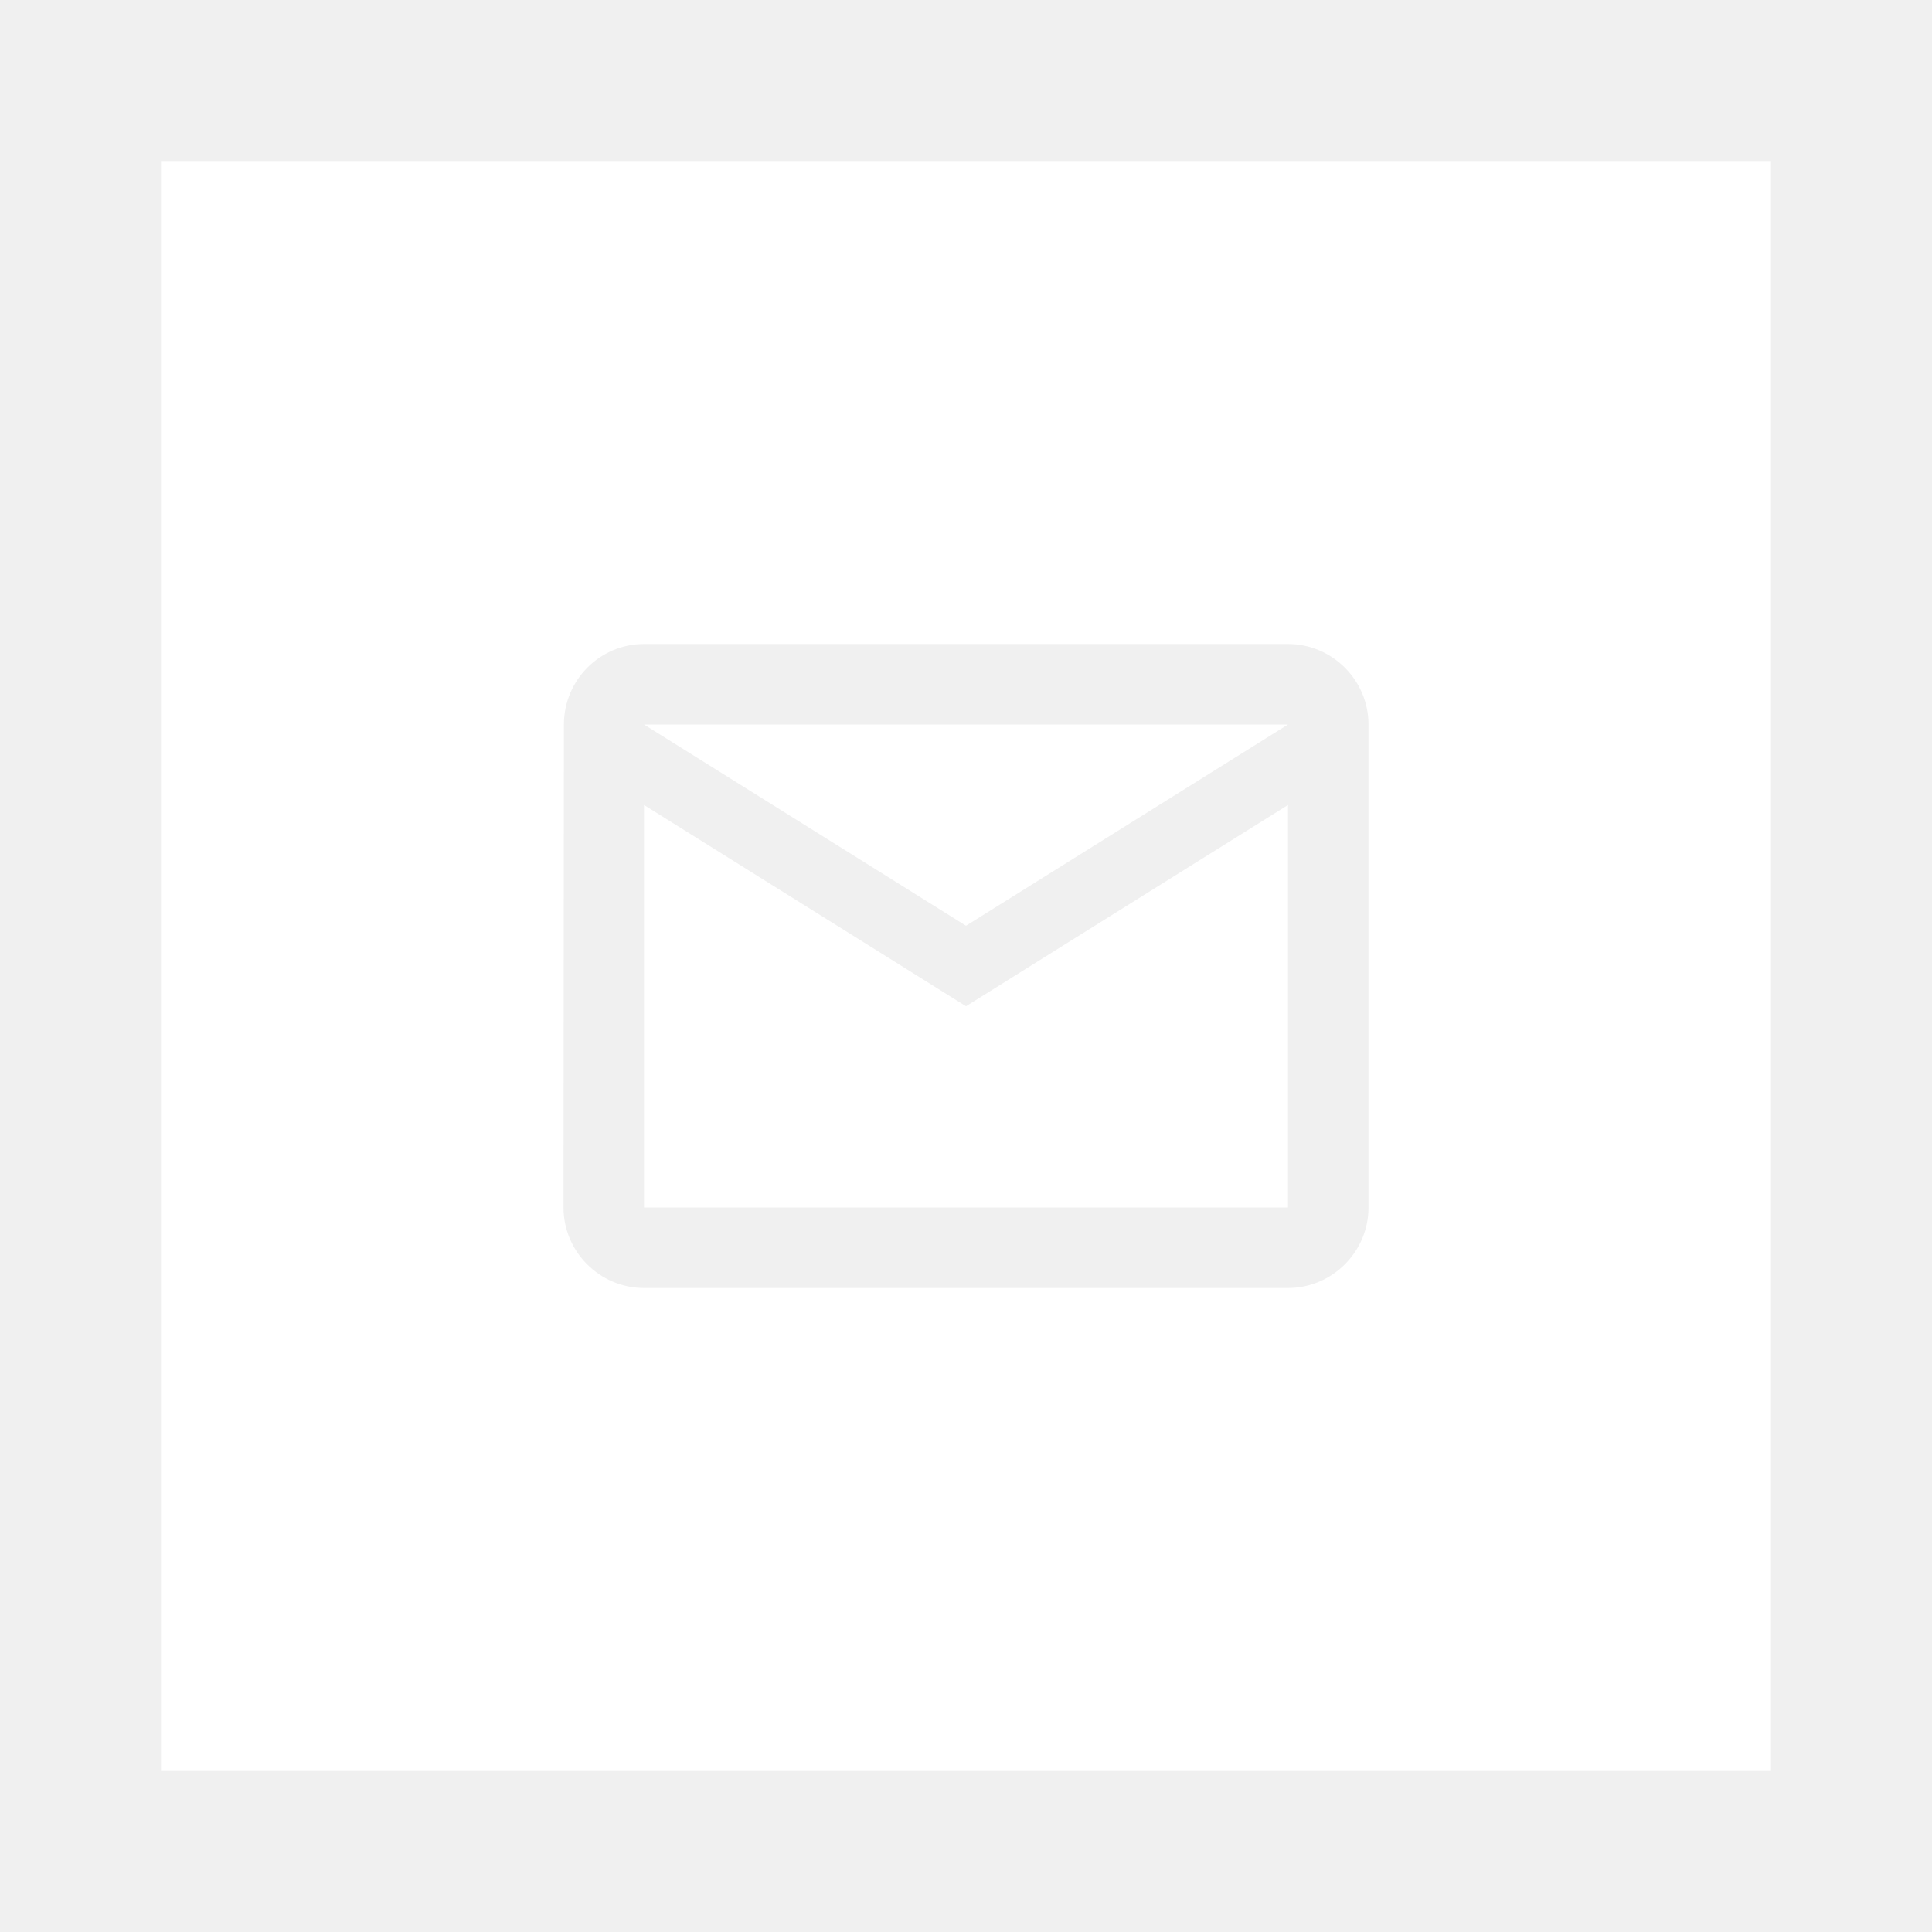
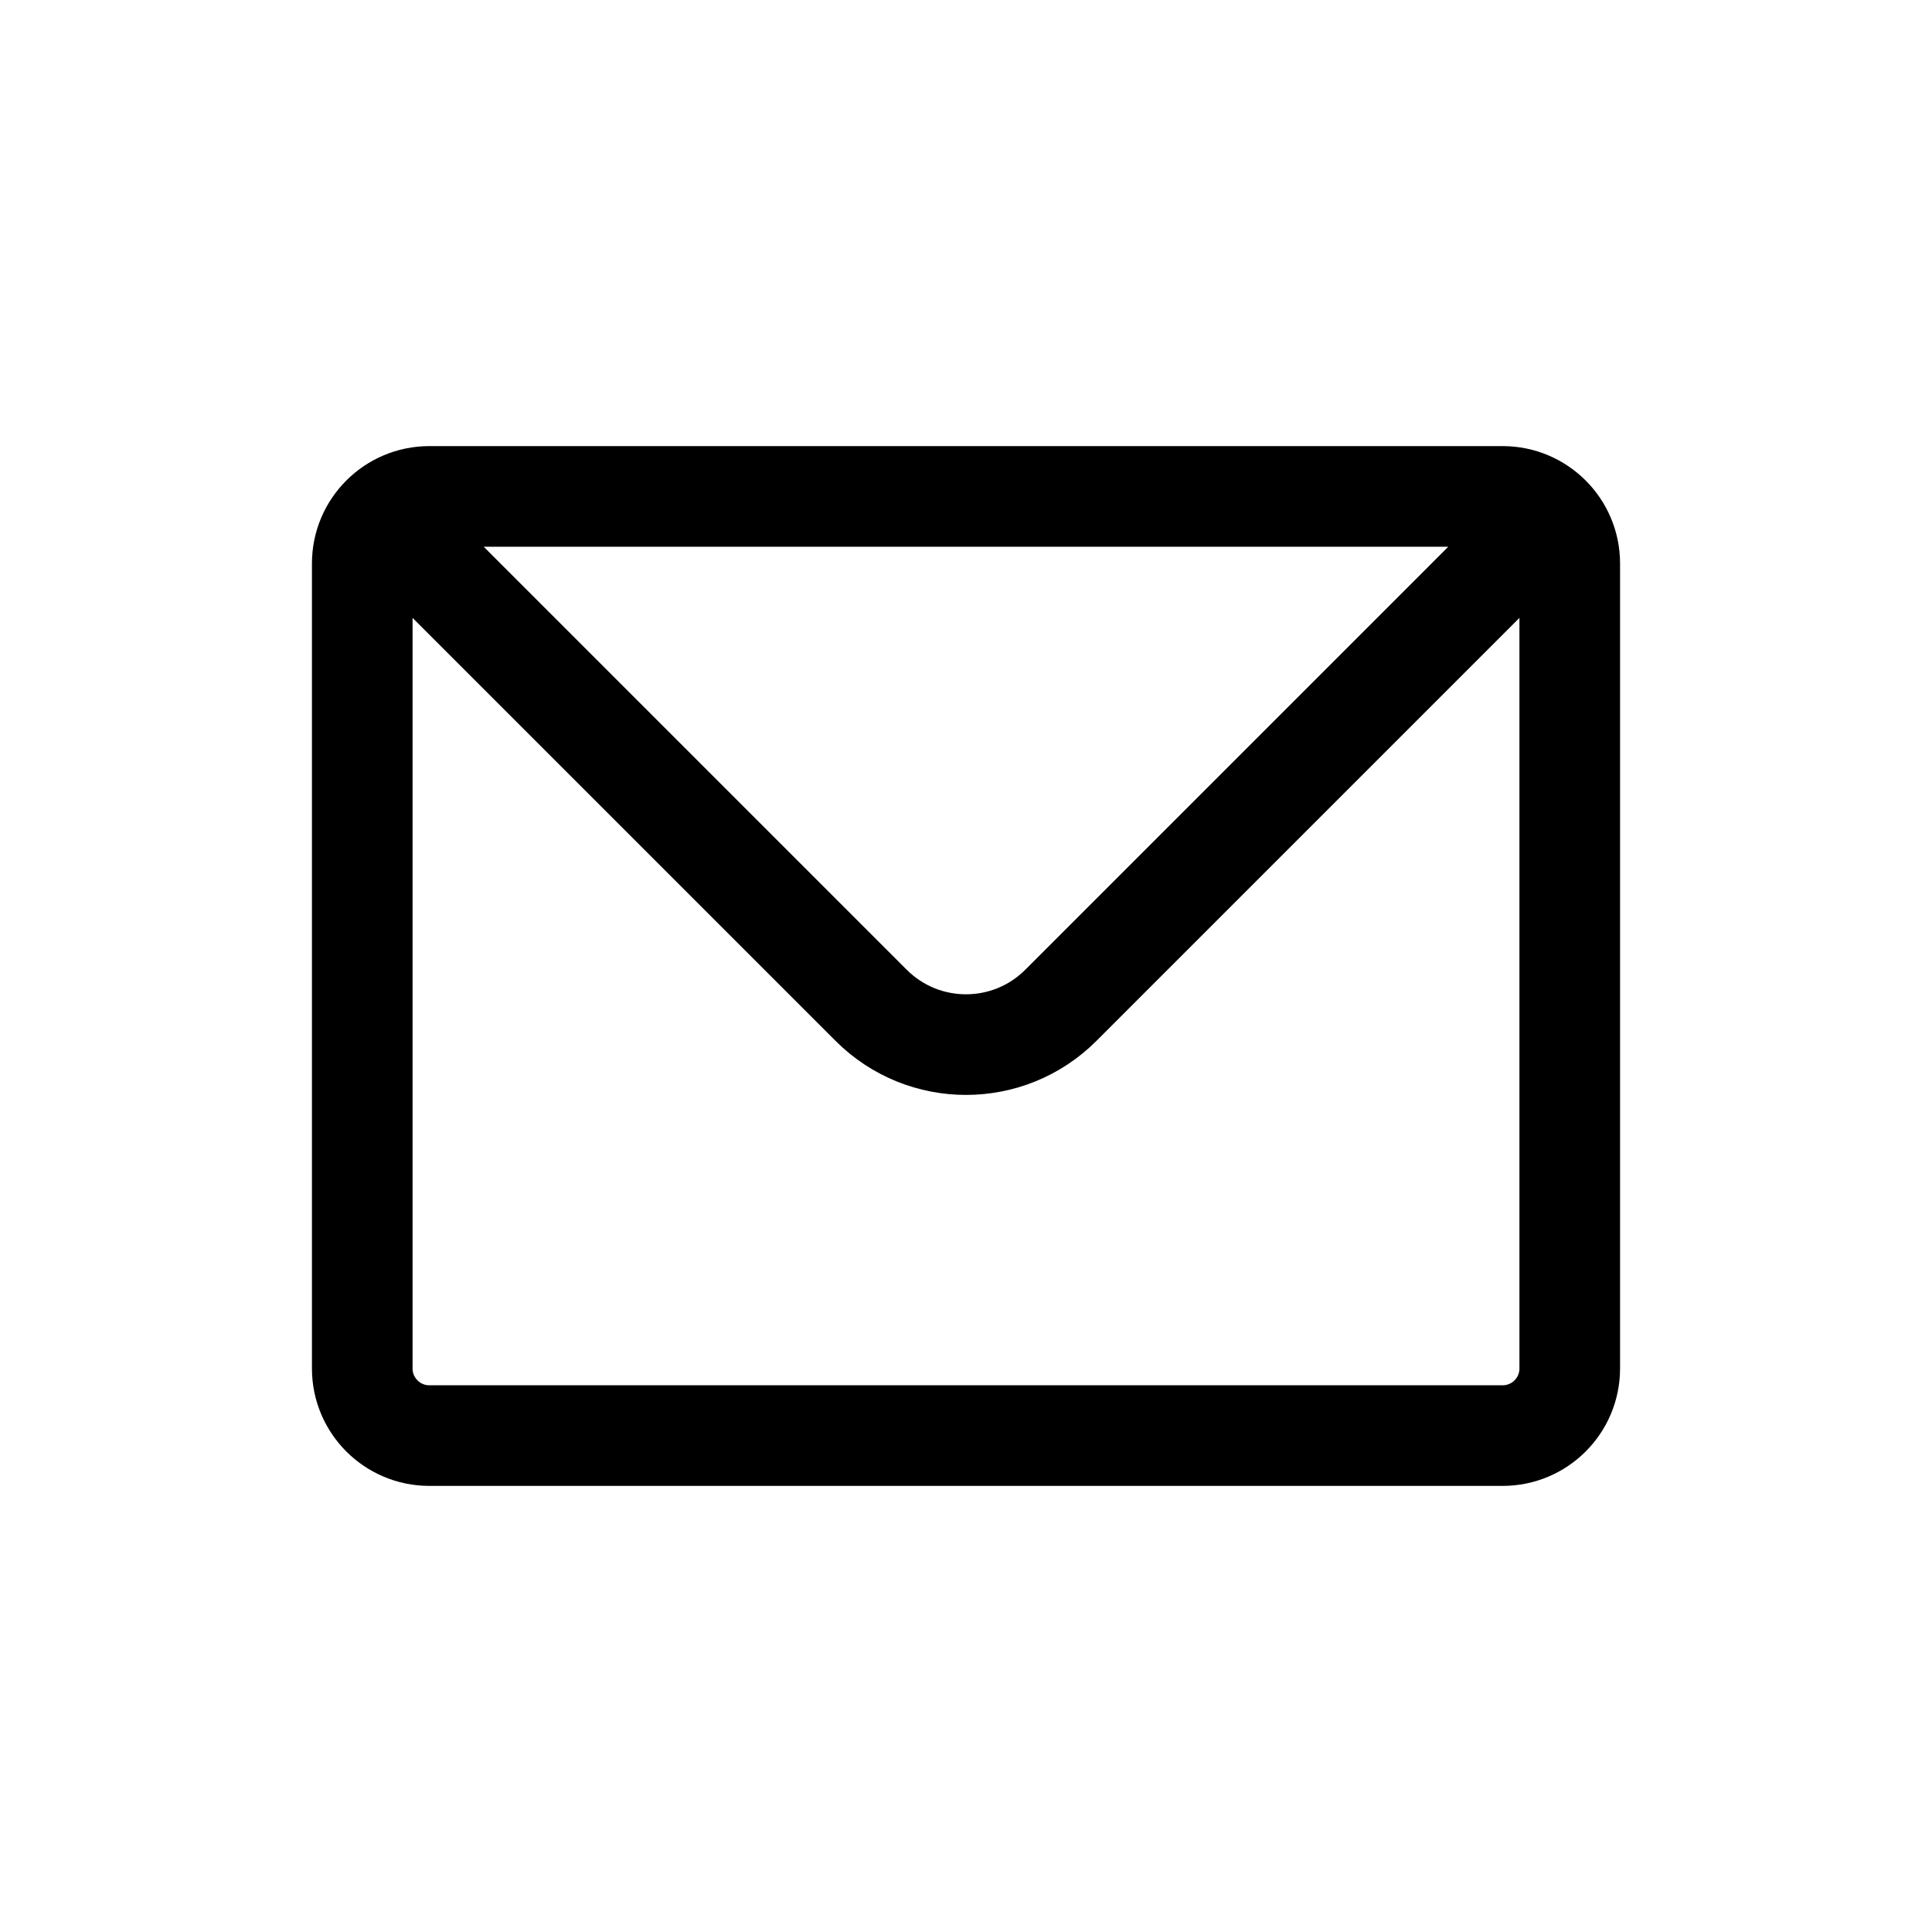
- <svg xmlns="http://www.w3.org/2000/svg" viewBox="0 0 24 24" fill="none">
-   <g id="SVGRepo_bgCarrier" stroke-width="0" />
+ <svg xmlns="http://www.w3.org/2000/svg" viewBox="-2.4 -2.4 28.80 28.80" fill="none">
+   <g id="SVGRepo_bgCarrier" stroke-width="0">
+     <rect x="-2.4" y="-2.4" width="28.80" height="28.80" rx="0" fill="#ffffff" strokewidth="0" />
+   </g>
  <g id="SVGRepo_tracerCarrier" stroke-linecap="round" stroke-linejoin="round" />
  <g id="SVGRepo_iconCarrier">
-     <path fill-rule="evenodd" clip-rule="evenodd" d="M2 2H22V22H2V2ZM8 8H16C16.55 8 17 8.45 17 9V15C17 15.55 16.55 16 16 16H8C7.45 16 7 15.55 7 15L7.005 9C7.005 8.45 7.45 8 8 8ZM12 12.5L8 10V15H16V10L12 12.5ZM12 11.5L8 9H16L12 11.5Z" fill="#ffffff" />
+     <path d="M3.293 5.293C3.474 5.112 3.724 5 4 5H20C20.276 5 20.526 5.112 20.707 5.293M3.293 5.293C3.112 5.474 3 5.724 3 6V18C3 18.552 3.448 19 4 19H20C20.552 19 21 18.552 21 18V6C21 5.724 20.888 5.474 20.707 5.293M3.293 5.293L10.586 12.586C11.367 13.367 12.633 13.367 13.414 12.586L20.707 5.293" stroke="#000000" stroke-width="1.5" stroke-linecap="round" stroke-linejoin="round" />
  </g>
</svg>
